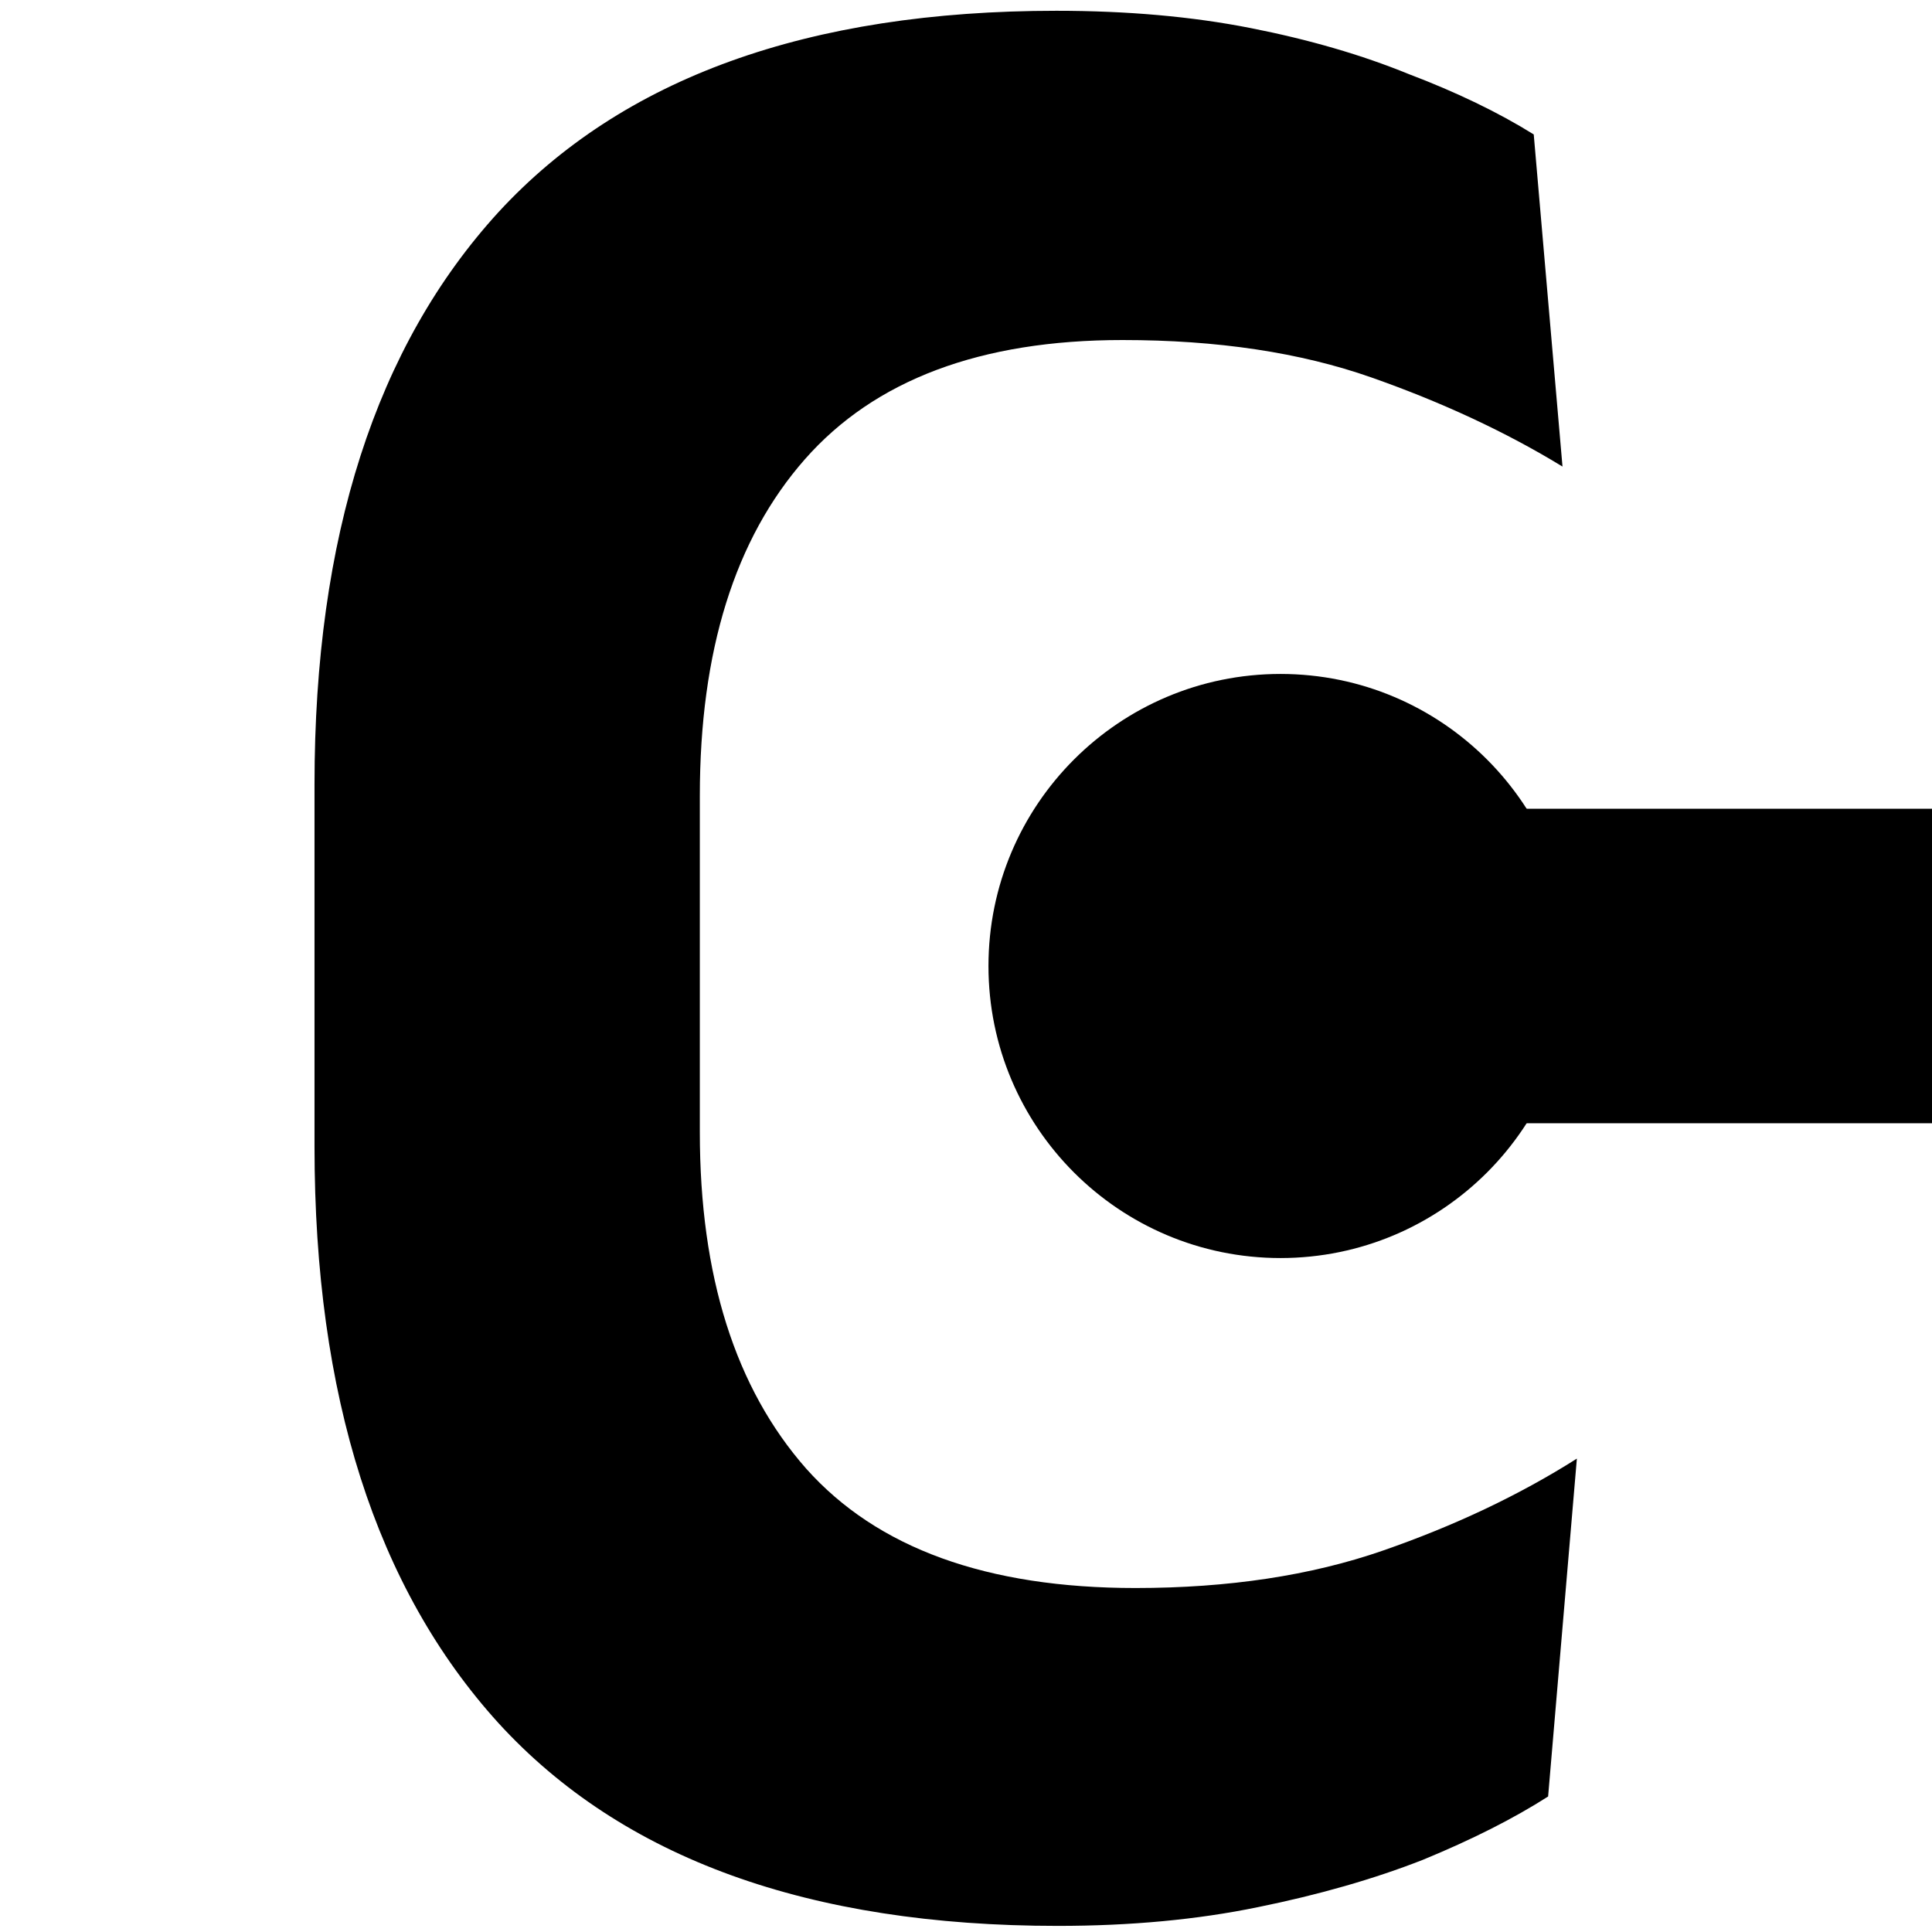
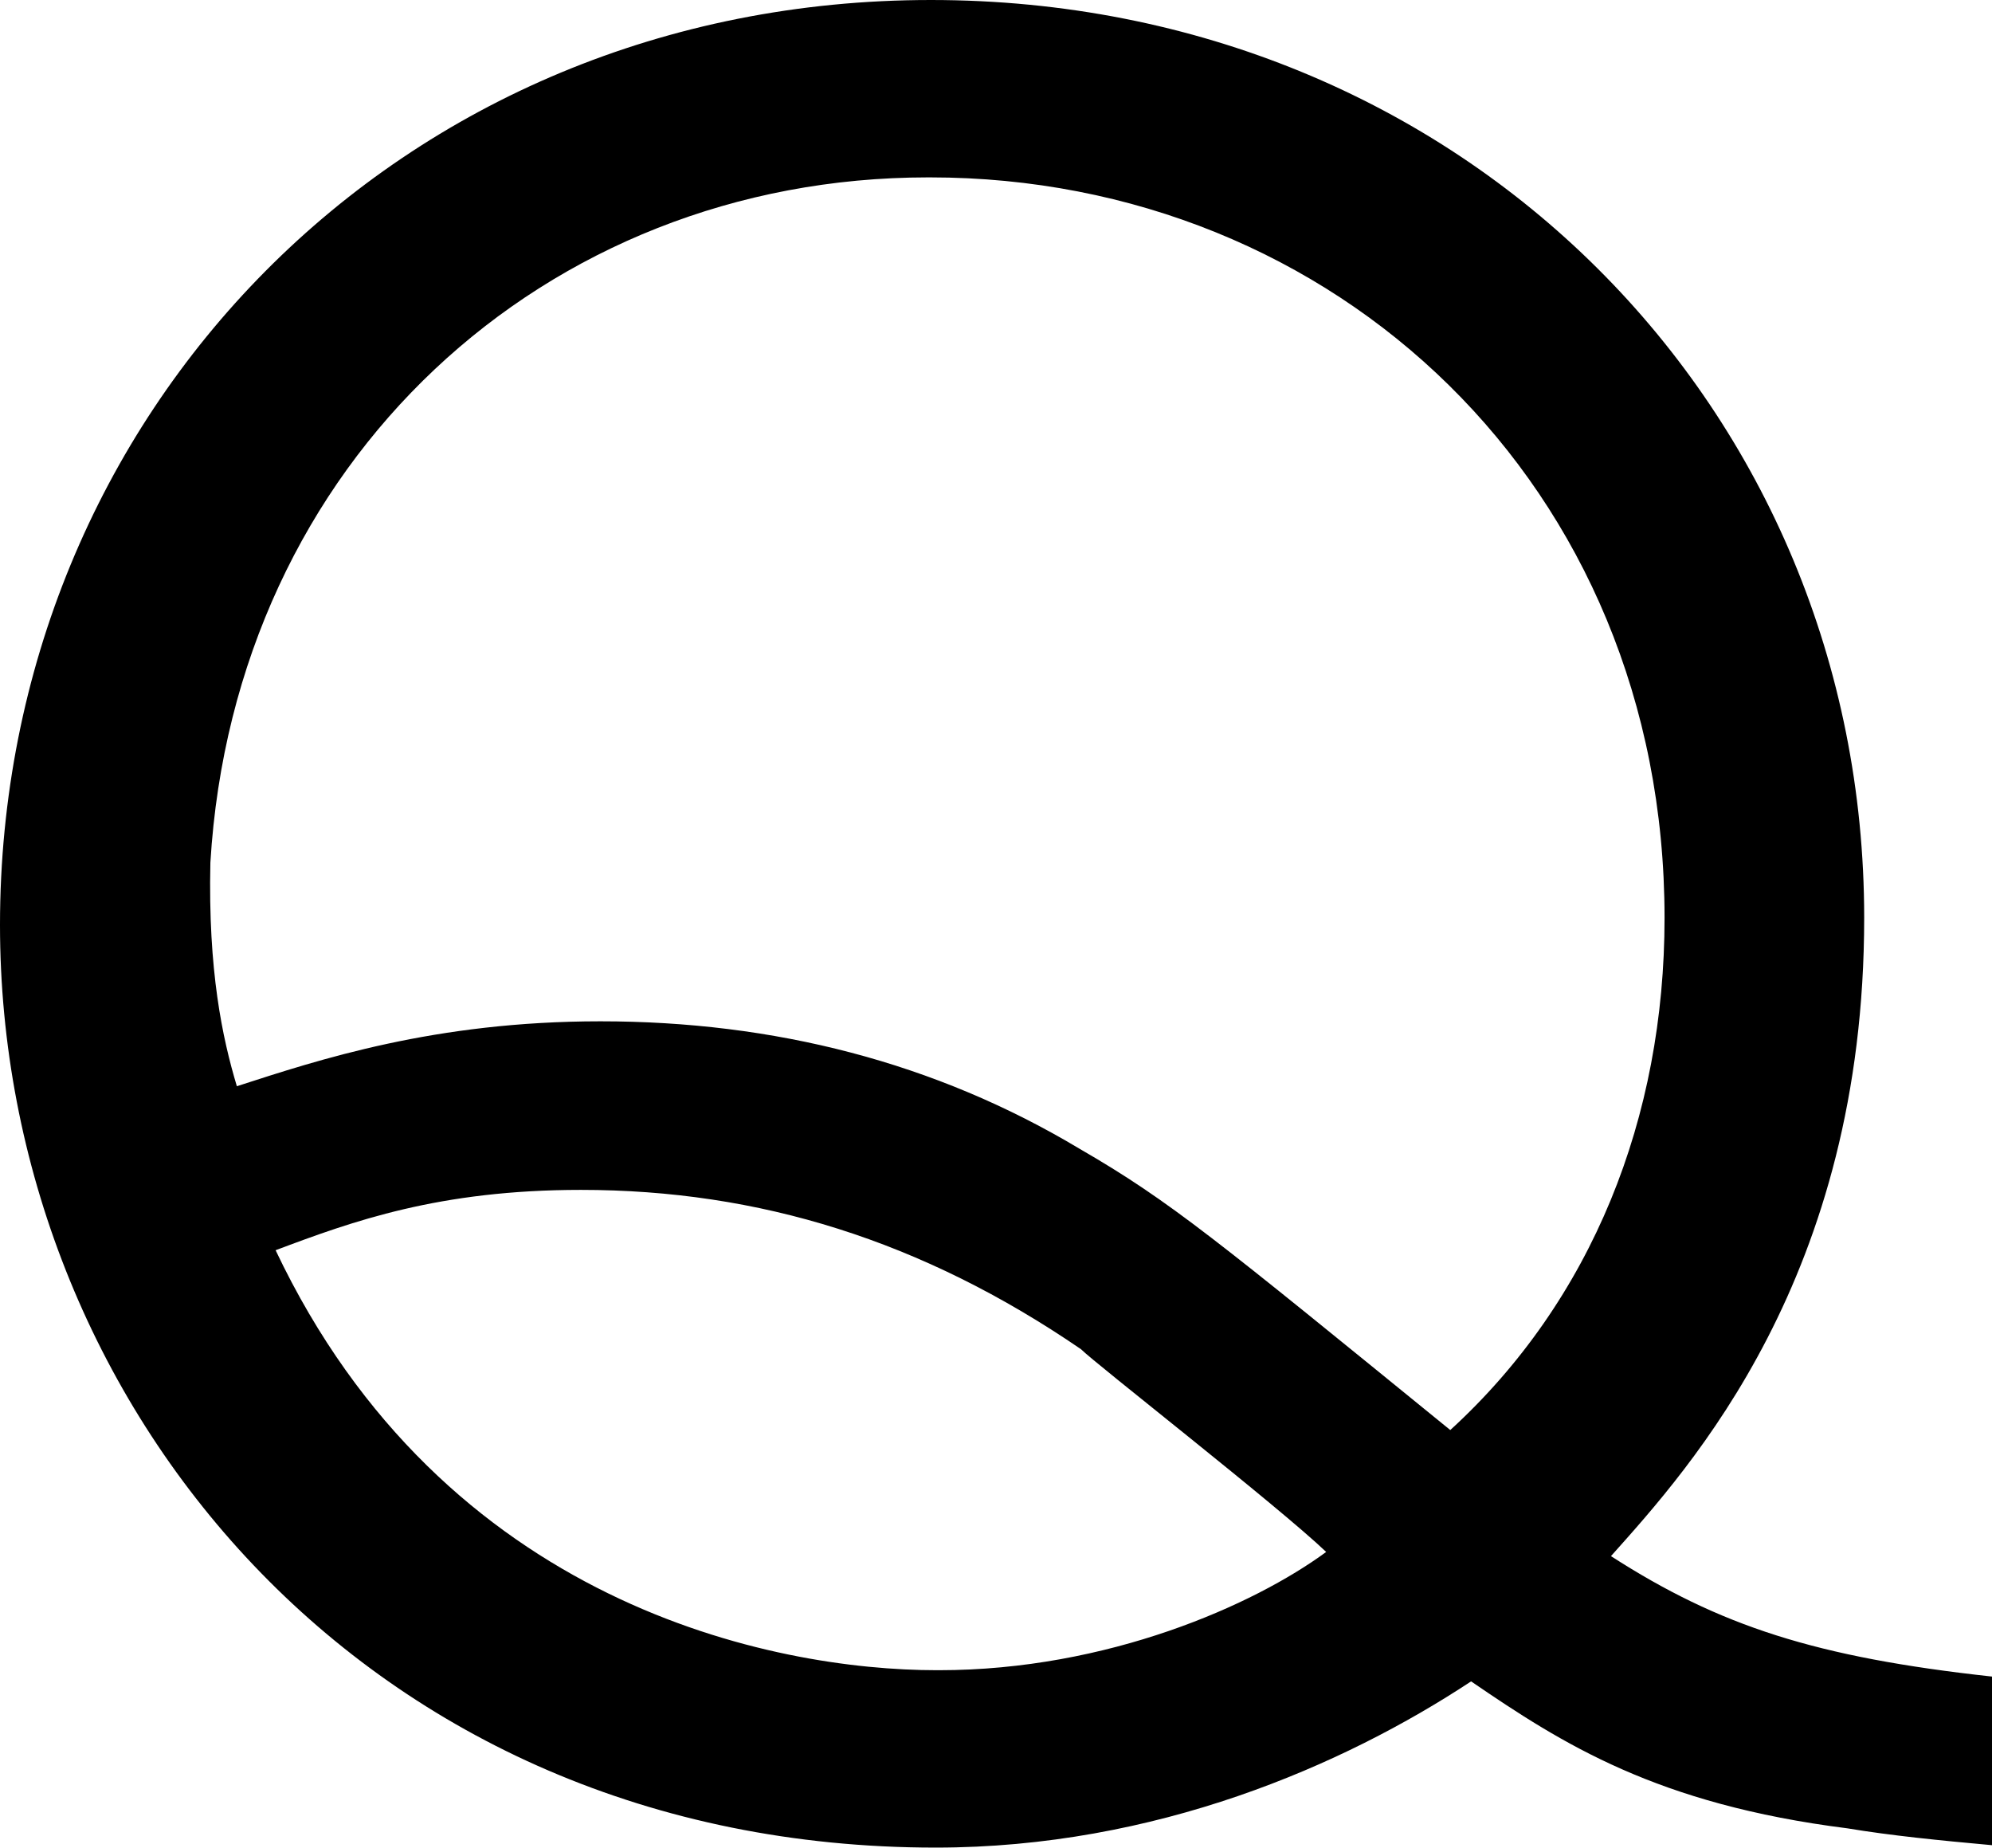
- <svg xmlns="http://www.w3.org/2000/svg" width="43" height="43" viewBox="0 0 43 43" fill="none">
-   <path d="M23.544 42.864C17.997 42.864 13.848 41.36 11.096 38.352C8.365 35.344 7 31.067 7 25.52V17.456C7 11.952 8.365 7.707 11.096 4.72C13.848 1.733 17.987 0.24 23.512 0.24C25.091 0.24 26.531 0.368 27.832 0.624C29.133 0.88 30.307 1.221 31.352 1.648C32.419 2.053 33.347 2.501 34.136 2.992L34.776 10.384C33.517 9.616 32.099 8.955 30.52 8.4C28.941 7.845 27.096 7.568 24.984 7.568C21.827 7.568 19.469 8.453 17.912 10.224C16.355 11.995 15.576 14.491 15.576 17.712V25.2C15.576 28.4 16.365 30.896 17.944 32.688C19.523 34.459 21.965 35.344 25.272 35.344C27.341 35.344 29.176 35.067 30.776 34.512C32.376 33.957 33.816 33.275 35.096 32.464L34.456 39.984C33.688 40.475 32.76 40.944 31.672 41.392C30.584 41.819 29.357 42.171 27.992 42.448C26.648 42.725 25.165 42.864 23.544 42.864Z" fill="black" />
-   <circle cx="28.5" cy="21.5" r="6.5" fill="black" />
-   <path d="M30.5 21.5H46.5" stroke="black" stroke-width="7" />
+ <svg xmlns="http://www.w3.org/2000/svg" width="730px" height="677px" viewBox="0 0 730 677" version="1.1">
+   <g id="Kit" stroke="none" stroke-width="1" fill="none" fill-rule="evenodd">
+     <g id="Artboard" transform="translate(-35, -62)" fill="#000000" fill-rule="nonzero">
+       <path d="M765,676.331 C700.484,669.27 665.133,657.795 625.363,632.198 C654.528,599.54 718.16,529.81 718.16,398.293 C718.16,212.052 571.453,62 376.138,62 C180.823,62 35,213.817 35,400.941 C35,575.708 168.45,739 377.906,739 C458.329,739 527.264,708.99 574.104,678.096 C607.688,701.046 642.155,723.112 711.973,731.939 C727.881,734.587 745.557,736.352 765,738.117 L765,676.331 Z M375.902,127 C524.126,127 645,239.768 645,398.347 C645,471.47 618.531,538.426 566.476,586 C480.894,516.401 464.131,502.305 430.604,482.923 C377.666,451.207 318.553,436.23 255.028,436.23 C194.15,436.23 151.8,450.326 121.802,460.017 C116.508,442.397 111.215,417.729 112.097,378.084 C120.92,230.958 234.735,127 375.019,127 L375.902,127 Z M378.277,674 C318.368,674 197.67,650.121 136,520.111 C164.192,509.497 195.908,498 247.888,498 C313.082,498 372.991,516.573 431.137,556.372 C436.423,561.678 503.38,613.859 521,630.663 C494.57,650.121 440.828,674 379.158,674 L378.277,674 Z" id="Q" />
+     </g>
+   </g>
</svg>
